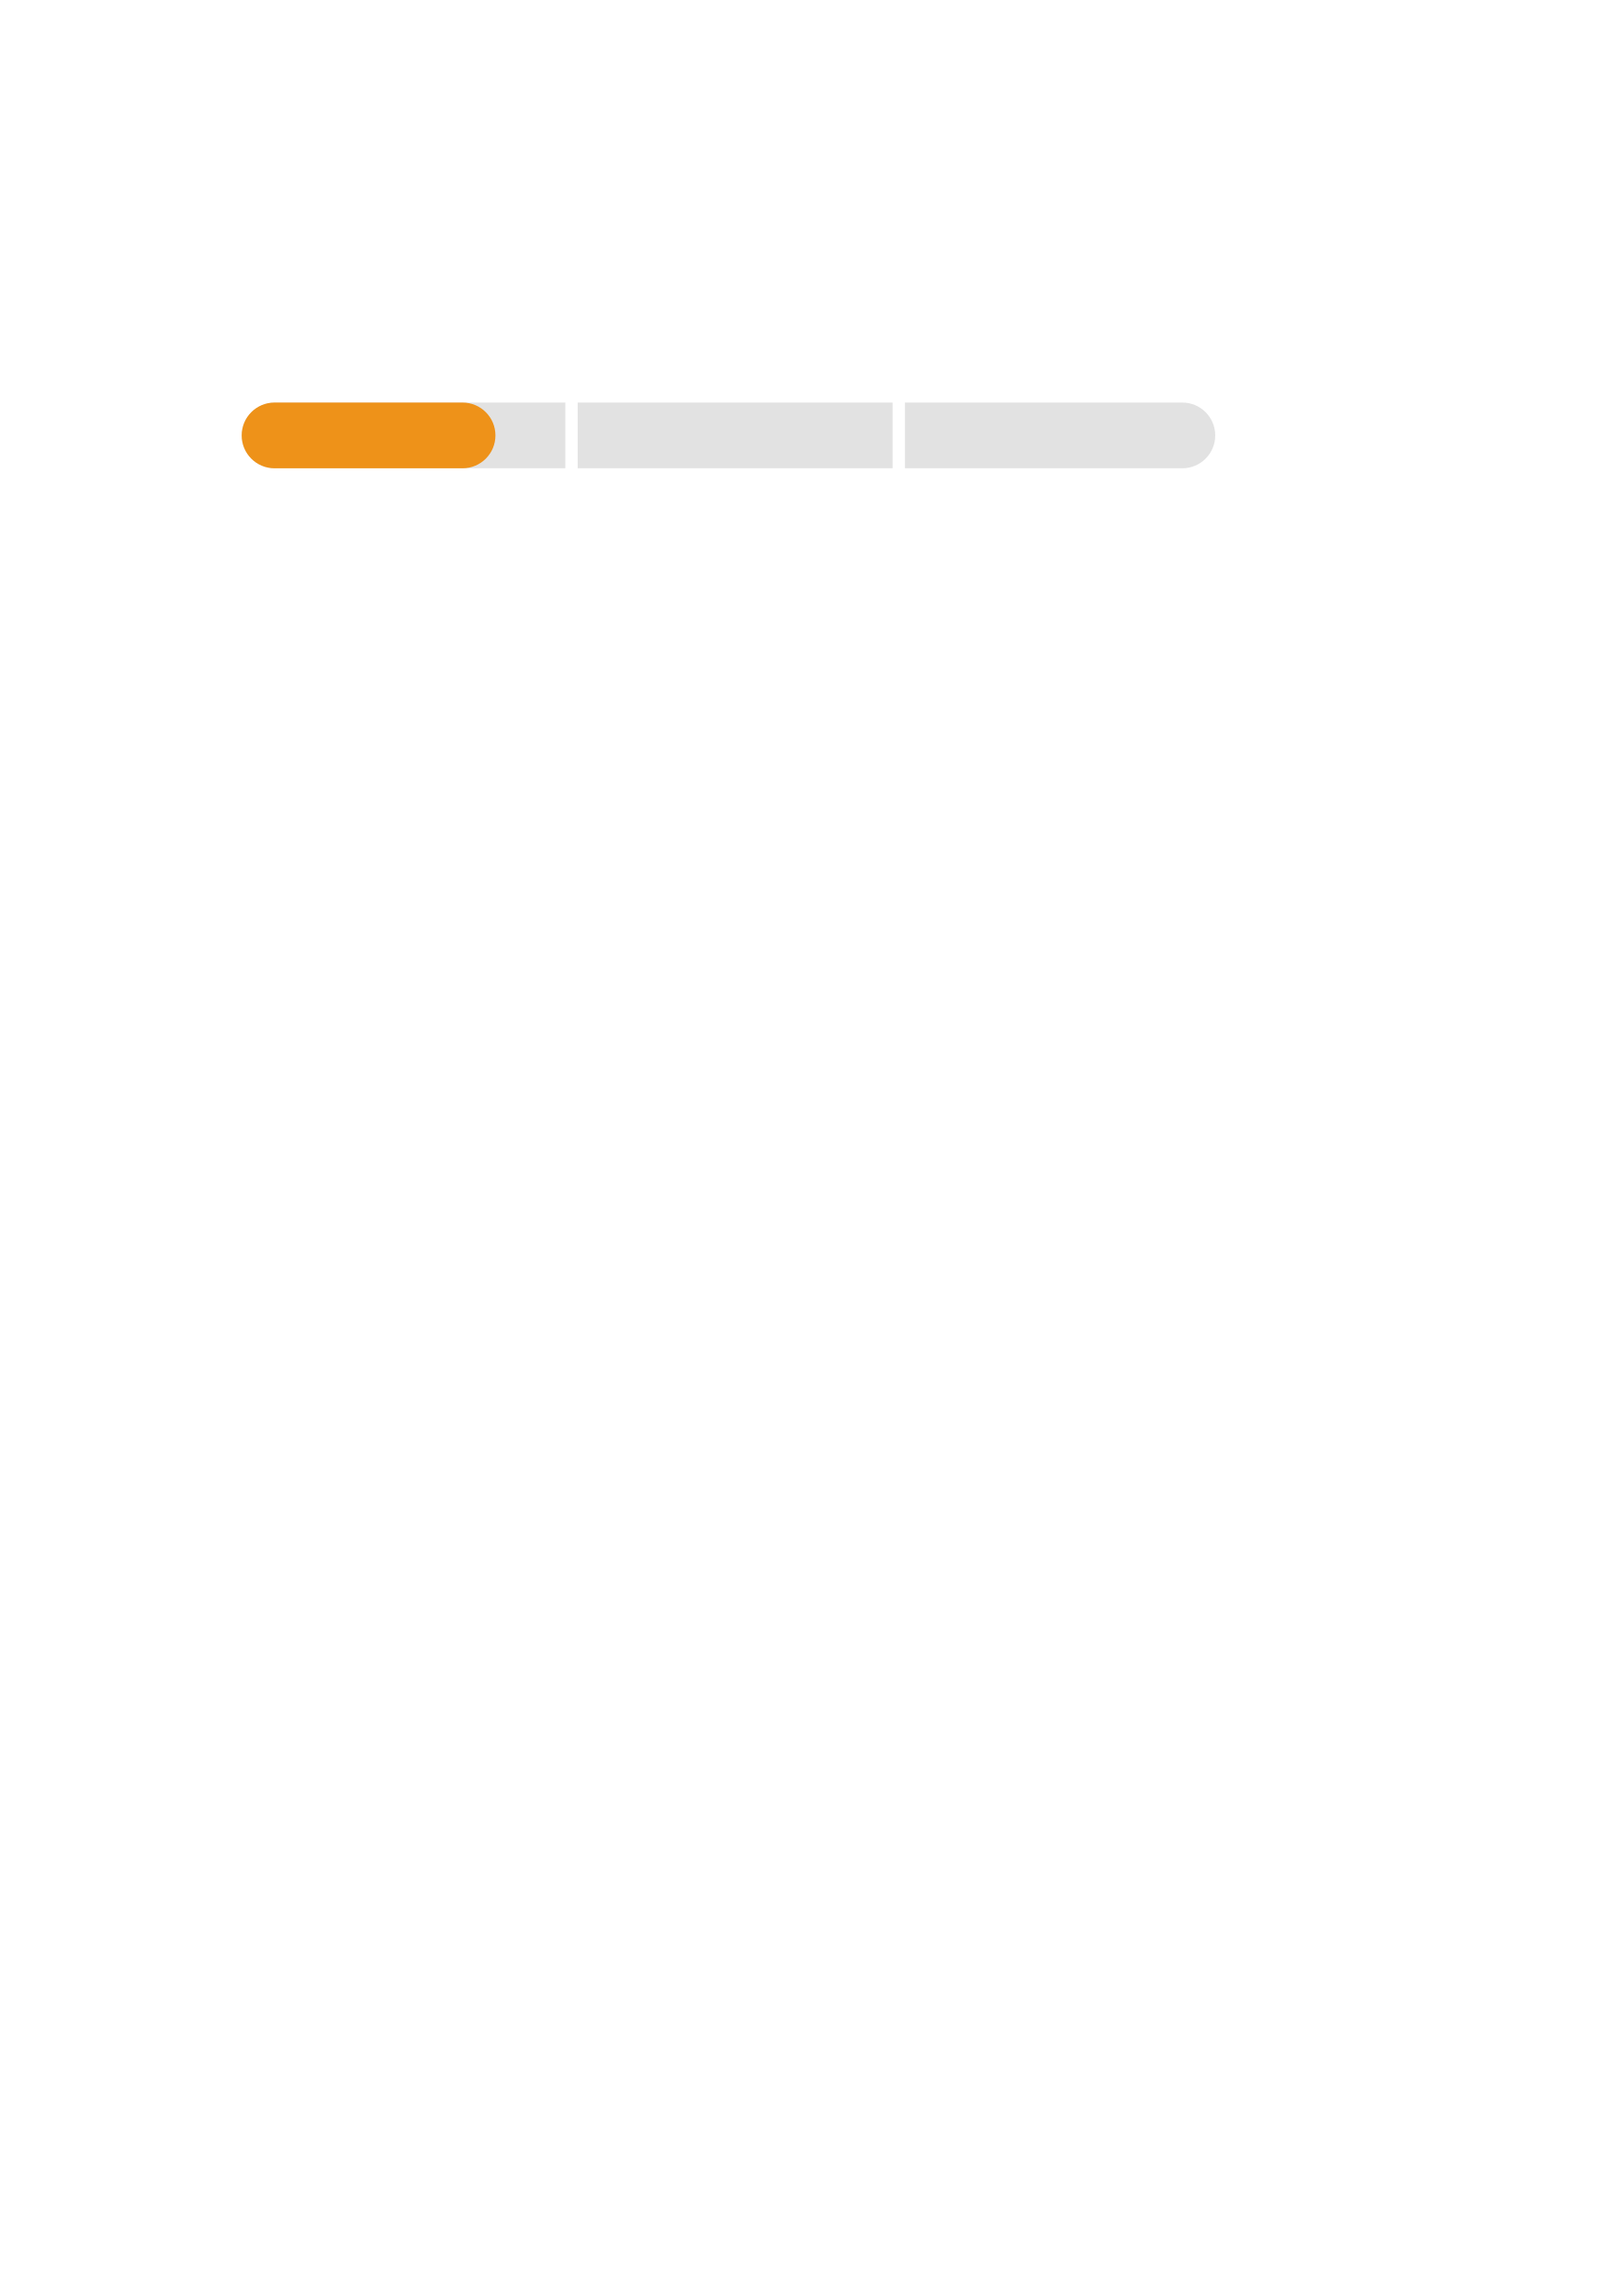
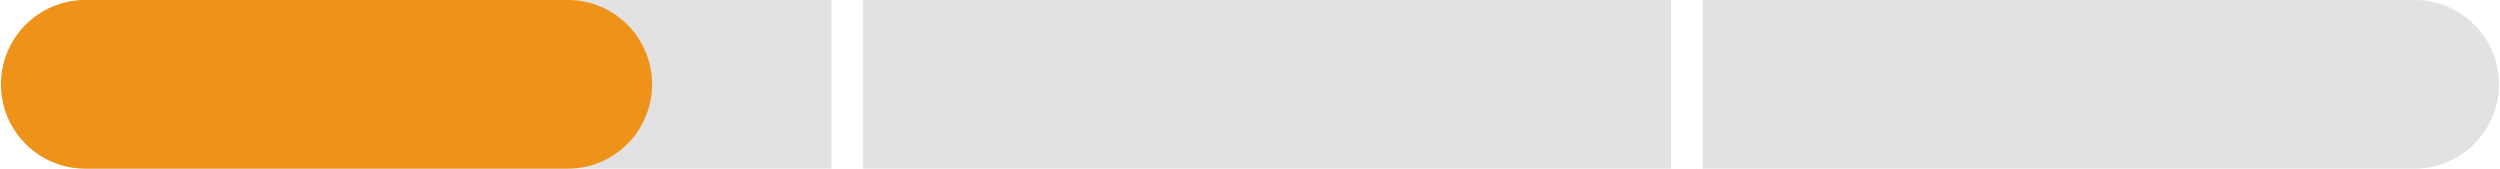
- <svg xmlns="http://www.w3.org/2000/svg" width="210mm" height="297mm" version="1.1" viewBox="0 0 210 297">
-   <g fill-rule="evenodd" stroke-width="0">
-     <path d="m117.04 52.074v8.5h35.88a4.25 4.25 0 1 0 0-8.5zm-42.322 0v8.5h40.723v-8.5zm-39.203 0a4.25 4.25 0 1 0 0 8.5h37.602v-8.5z" fill="#e2e2e2" style="paint-order:markers fill stroke" />
-     <path d="m35.509 52.074a4.25 4.25 0 1 0 0 8.5h24.318a4.25 4.25 0 1 0 0-8.5z" fill="#ee9219" style="paint-order:markers fill stroke" />
+ <svg xmlns="http://www.w3.org/2000/svg" width="126.01mm" height="8.501mm" version="1.1" viewBox="0 0 126.01 8.501">
+   <g transform="translate(74.284 -133.61)" fill-rule="evenodd" stroke-width="0">
+     <path d="m11.542 133.61v8.5h35.881a4.25 4.25 0 1 0 0-8.5zm-42.322 0v8.5h40.723v-8.5zm-39.203 0a4.25 4.25 0 1 0 0 8.5h37.602v-8.5z" fill="#e2e2e2" style="paint-order:markers fill stroke" />
+     <path d="m-69.984 133.61a4.25 4.25 0 1 0 0 8.5h24.318a4.25 4.25 0 1 0 0-8.5z" fill="#ee9219" style="paint-order:markers fill stroke" />
  </g>
</svg>
